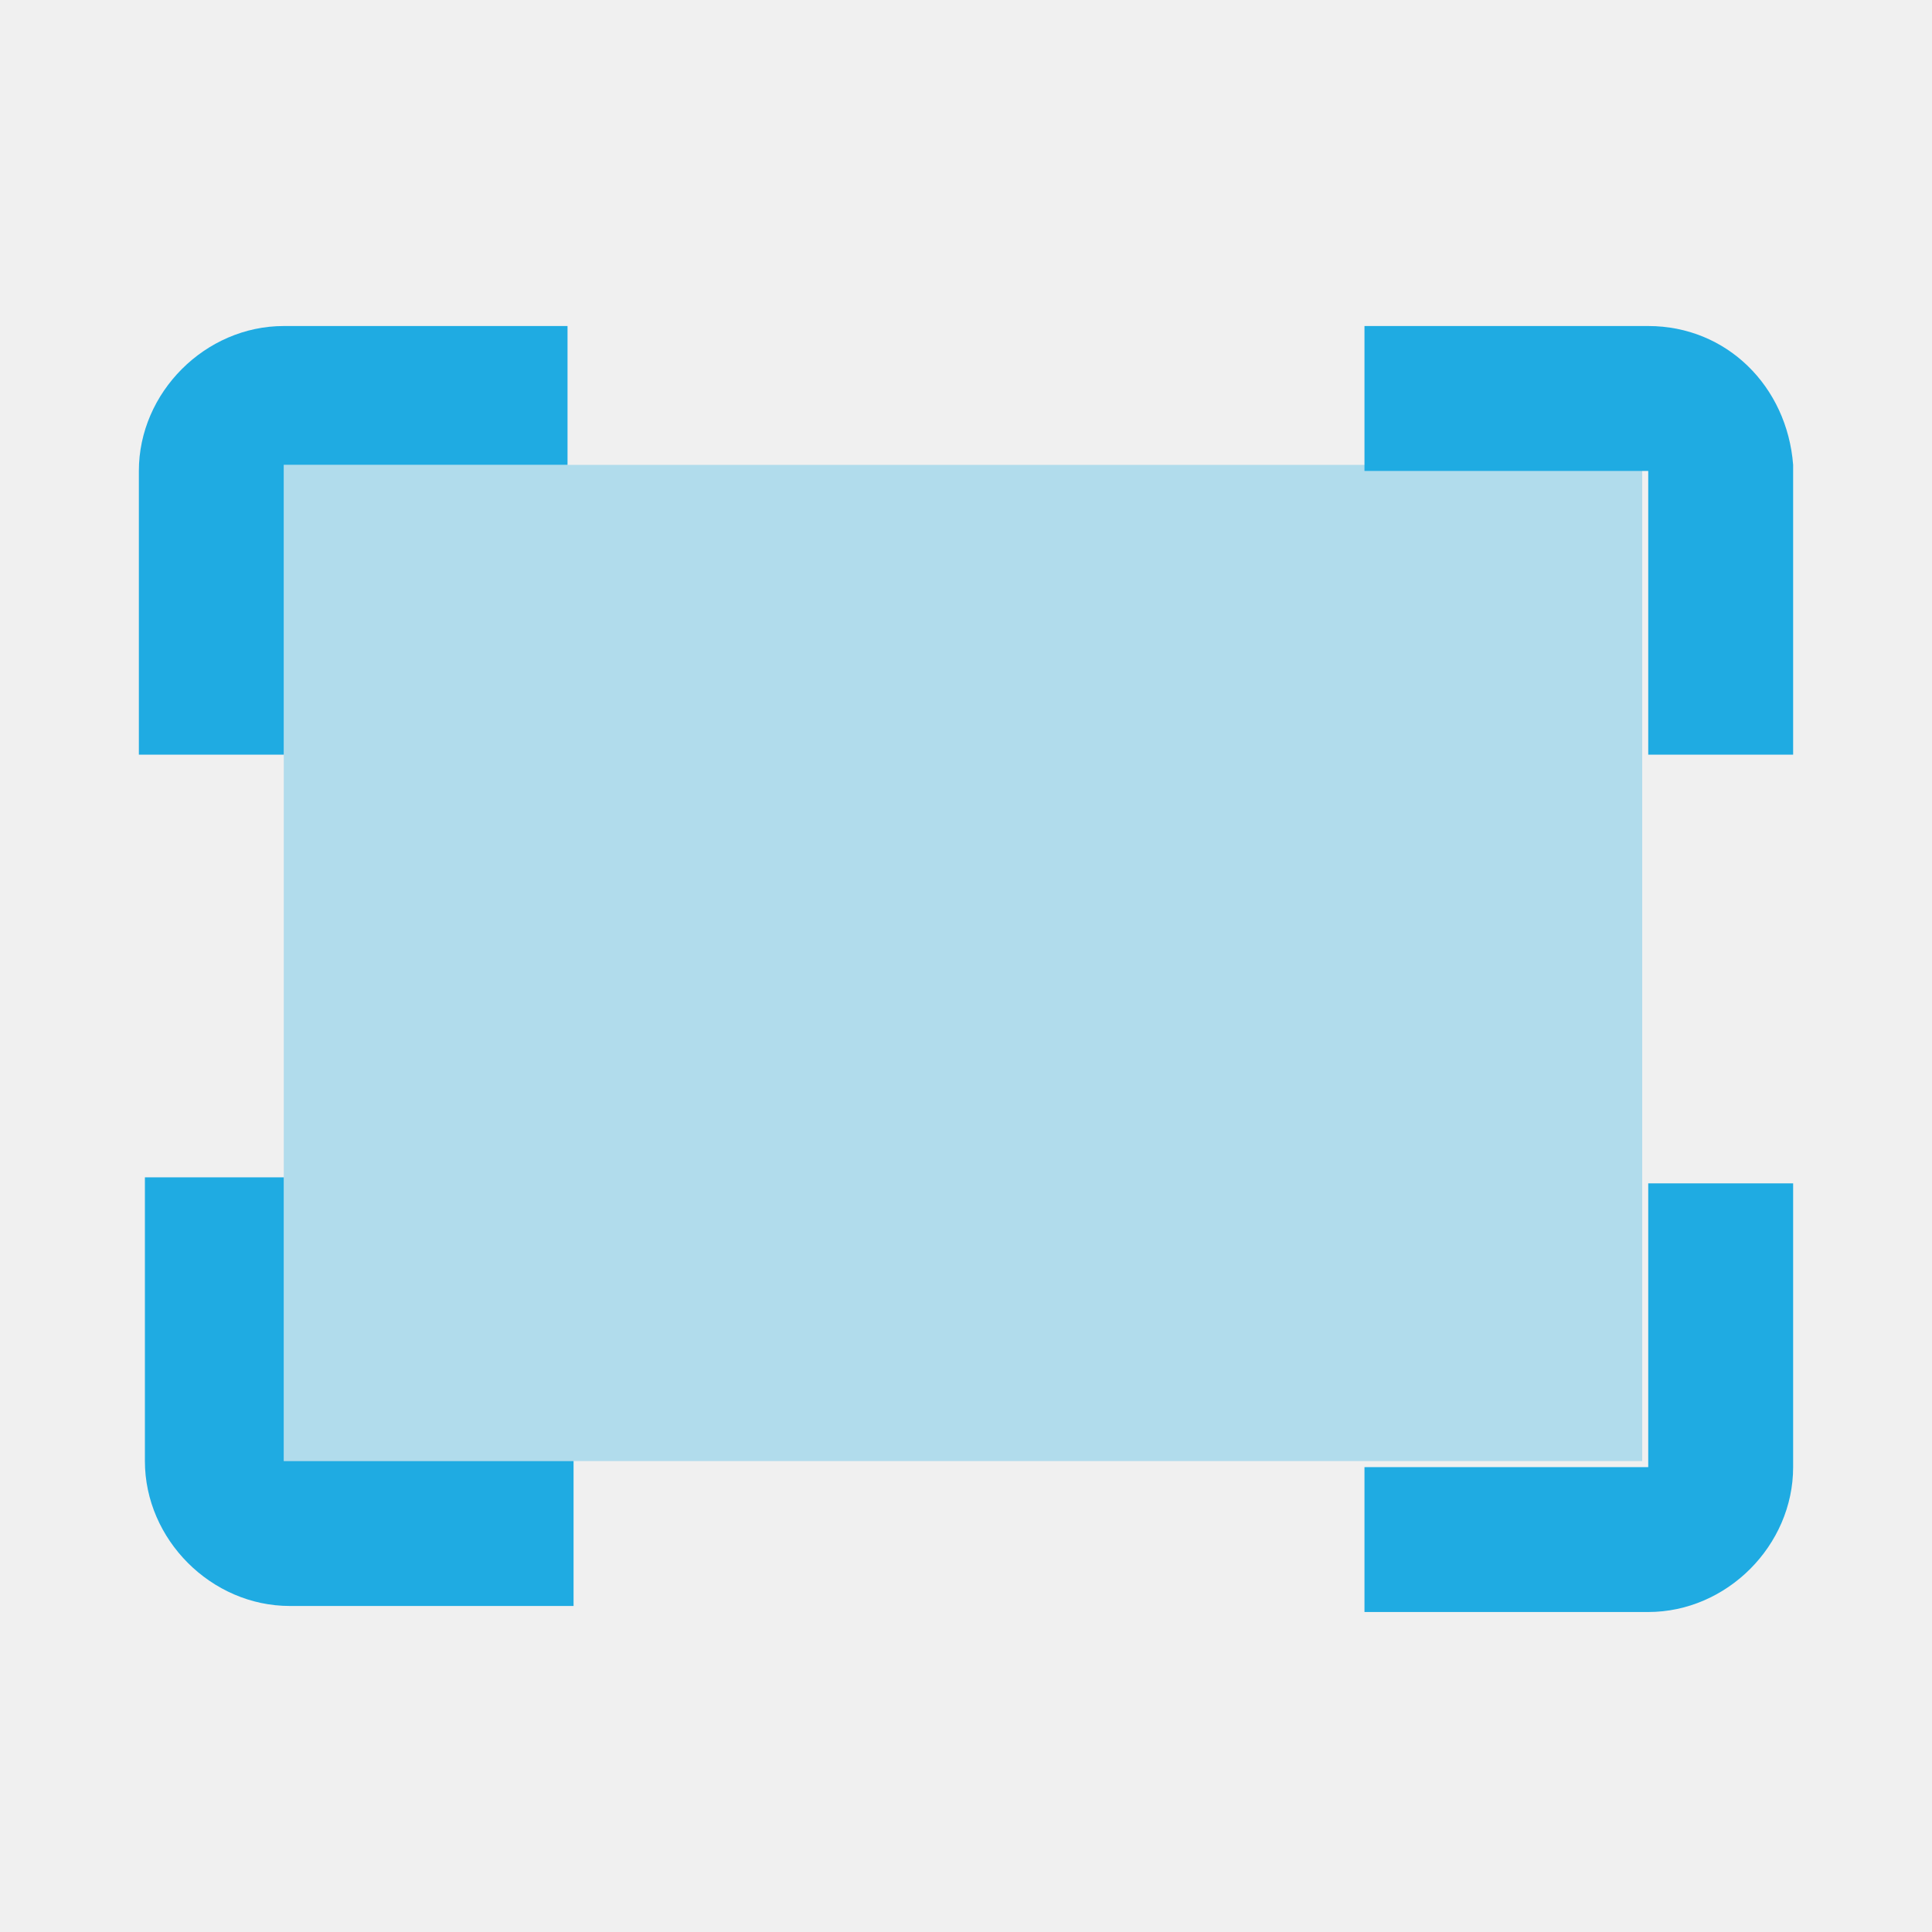
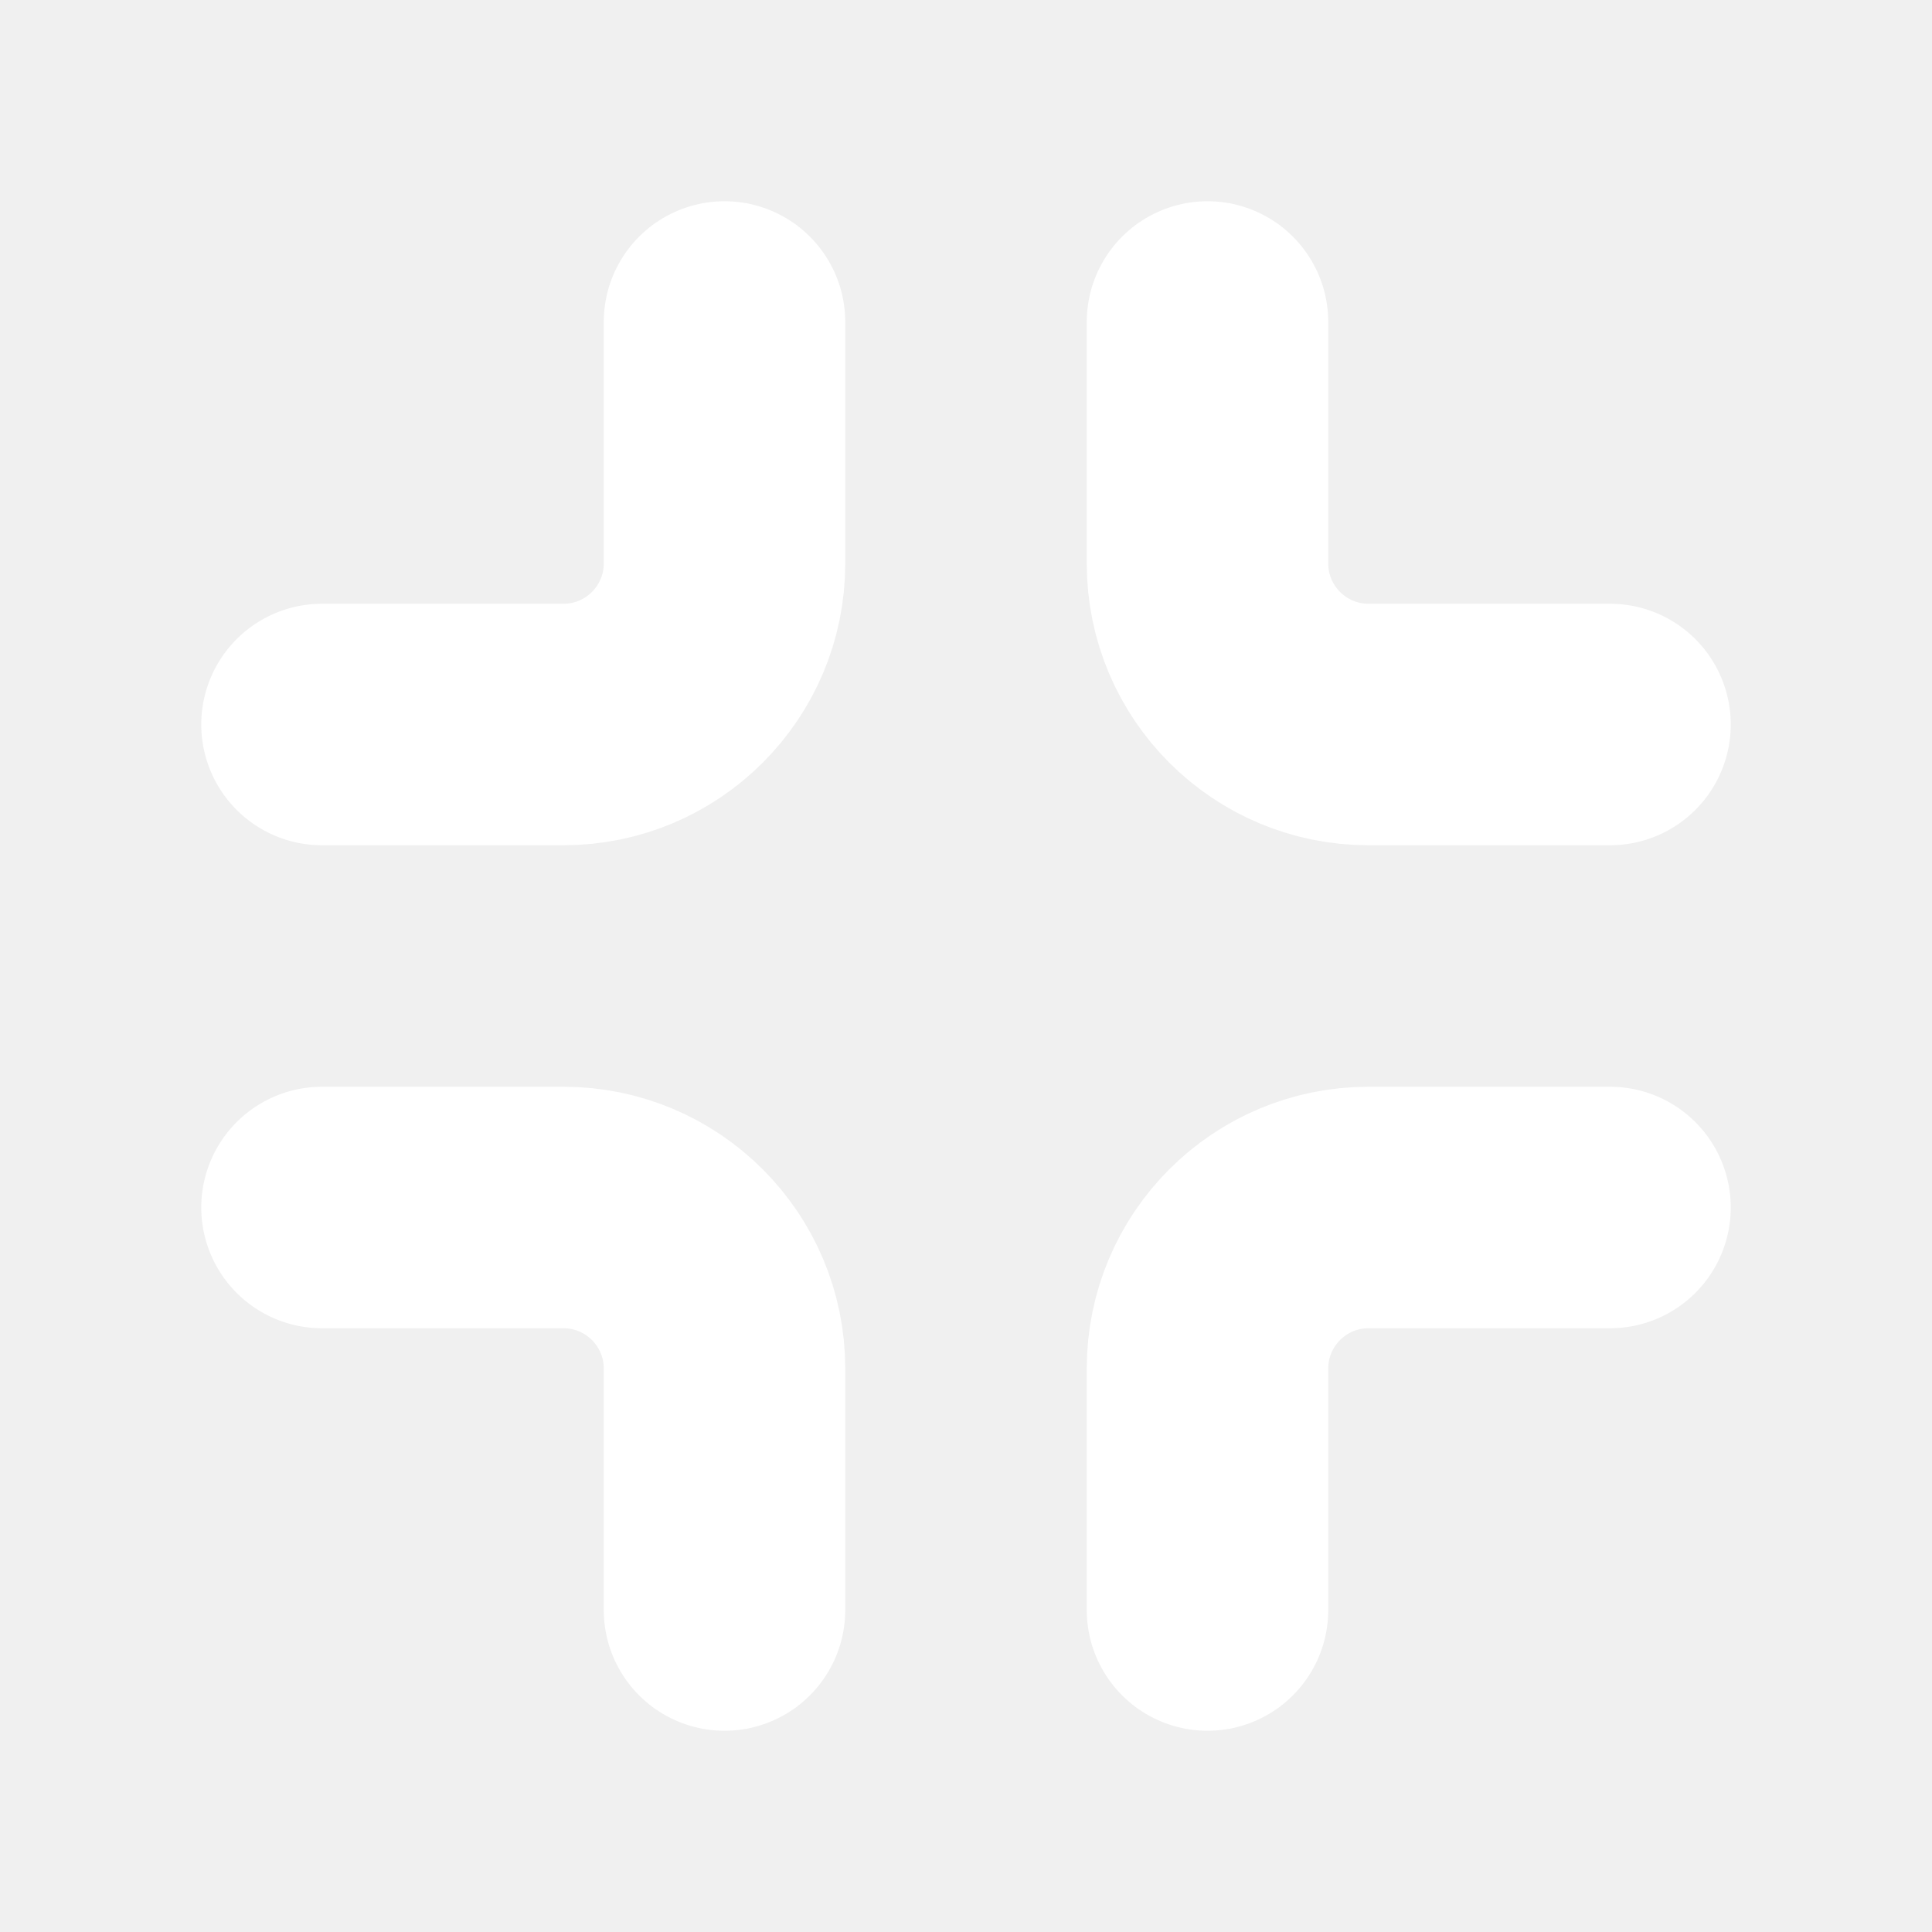
- <svg xmlns="http://www.w3.org/2000/svg" version="1.1" id="Layer_1" x="0px" y="0px" viewBox="0 0 32 32" style="enable-background:new 0 0 32 32;" xml:space="preserve">
-   <style type="text/css">
- 	.st0{opacity:0.302;}
- 	.st1{fill:#1FABE2;}
- </style>
-   <g id="Rectangle_19" class="st0">
-     <g>
-       <rect x="4.7" y="7.7" class="st1" width="22.5" height="16.5" />
-     </g>
-   </g>
-   <g id="Rectangle_6_1_">
-     <g>
-       <path class="st1" d="M4.7,7.7h4.7V5.4H4.7c-1.3,0-2.4,1.1-2.4,2.4v4.7h2.4V7.7z" />
-     </g>
-   </g>
-   <g id="Rectangle_6_copy_1_">
-     <g>
-       <path class="st1" d="M4.7,19.5H2.4v4.7c0,1.3,1.1,2.4,2.4,2.4h4.7v-2.4H4.7V19.5z" />
-     </g>
-   </g>
-   <g id="Rectangle_6_copy_2_1_">
-     <g>
-       <path class="st1" d="M27.3,5.4h-4.7v2.4h4.7v4.7h2.4V7.7C29.6,6.4,28.6,5.4,27.3,5.4z" />
-     </g>
-   </g>
-   <g id="Rectangle_6_copy_3_1_">
-     <g>
-       <path class="st1" d="M27.3,24.3h-4.7v2.4h4.7c1.3,0,2.4-1.1,2.4-2.4v-4.7h-2.4V24.3z" />
-     </g>
-   </g>
+ <svg xmlns="http://www.w3.org/2000/svg" width="12" height="12" viewBox="0 0 12 12" fill="none">
+   <path d="M4.5 2V3.5C4.5 4.052 4.052 4.5 3.5 4.5H2" stroke="white" stroke-width="1.5" stroke-linecap="round" stroke-linejoin="round" />
+   <path d="M7.5 10L7.5 8.5C7.5 7.948 7.948 7.5 8.5 7.5L10 7.5" stroke="white" stroke-width="1.5" stroke-linecap="round" stroke-linejoin="round" />
+   <path d="M10 4.5L8.5 4.5C7.948 4.5 7.5 4.052 7.5 3.5L7.5 2" stroke="white" stroke-width="1.5" stroke-linecap="round" stroke-linejoin="round" />
+   <path d="M2 7.5L3.5 7.5C4.052 7.5 4.5 7.948 4.5 8.5L4.5 10" stroke="white" stroke-width="1.5" stroke-linecap="round" stroke-linejoin="round" />
</svg>
